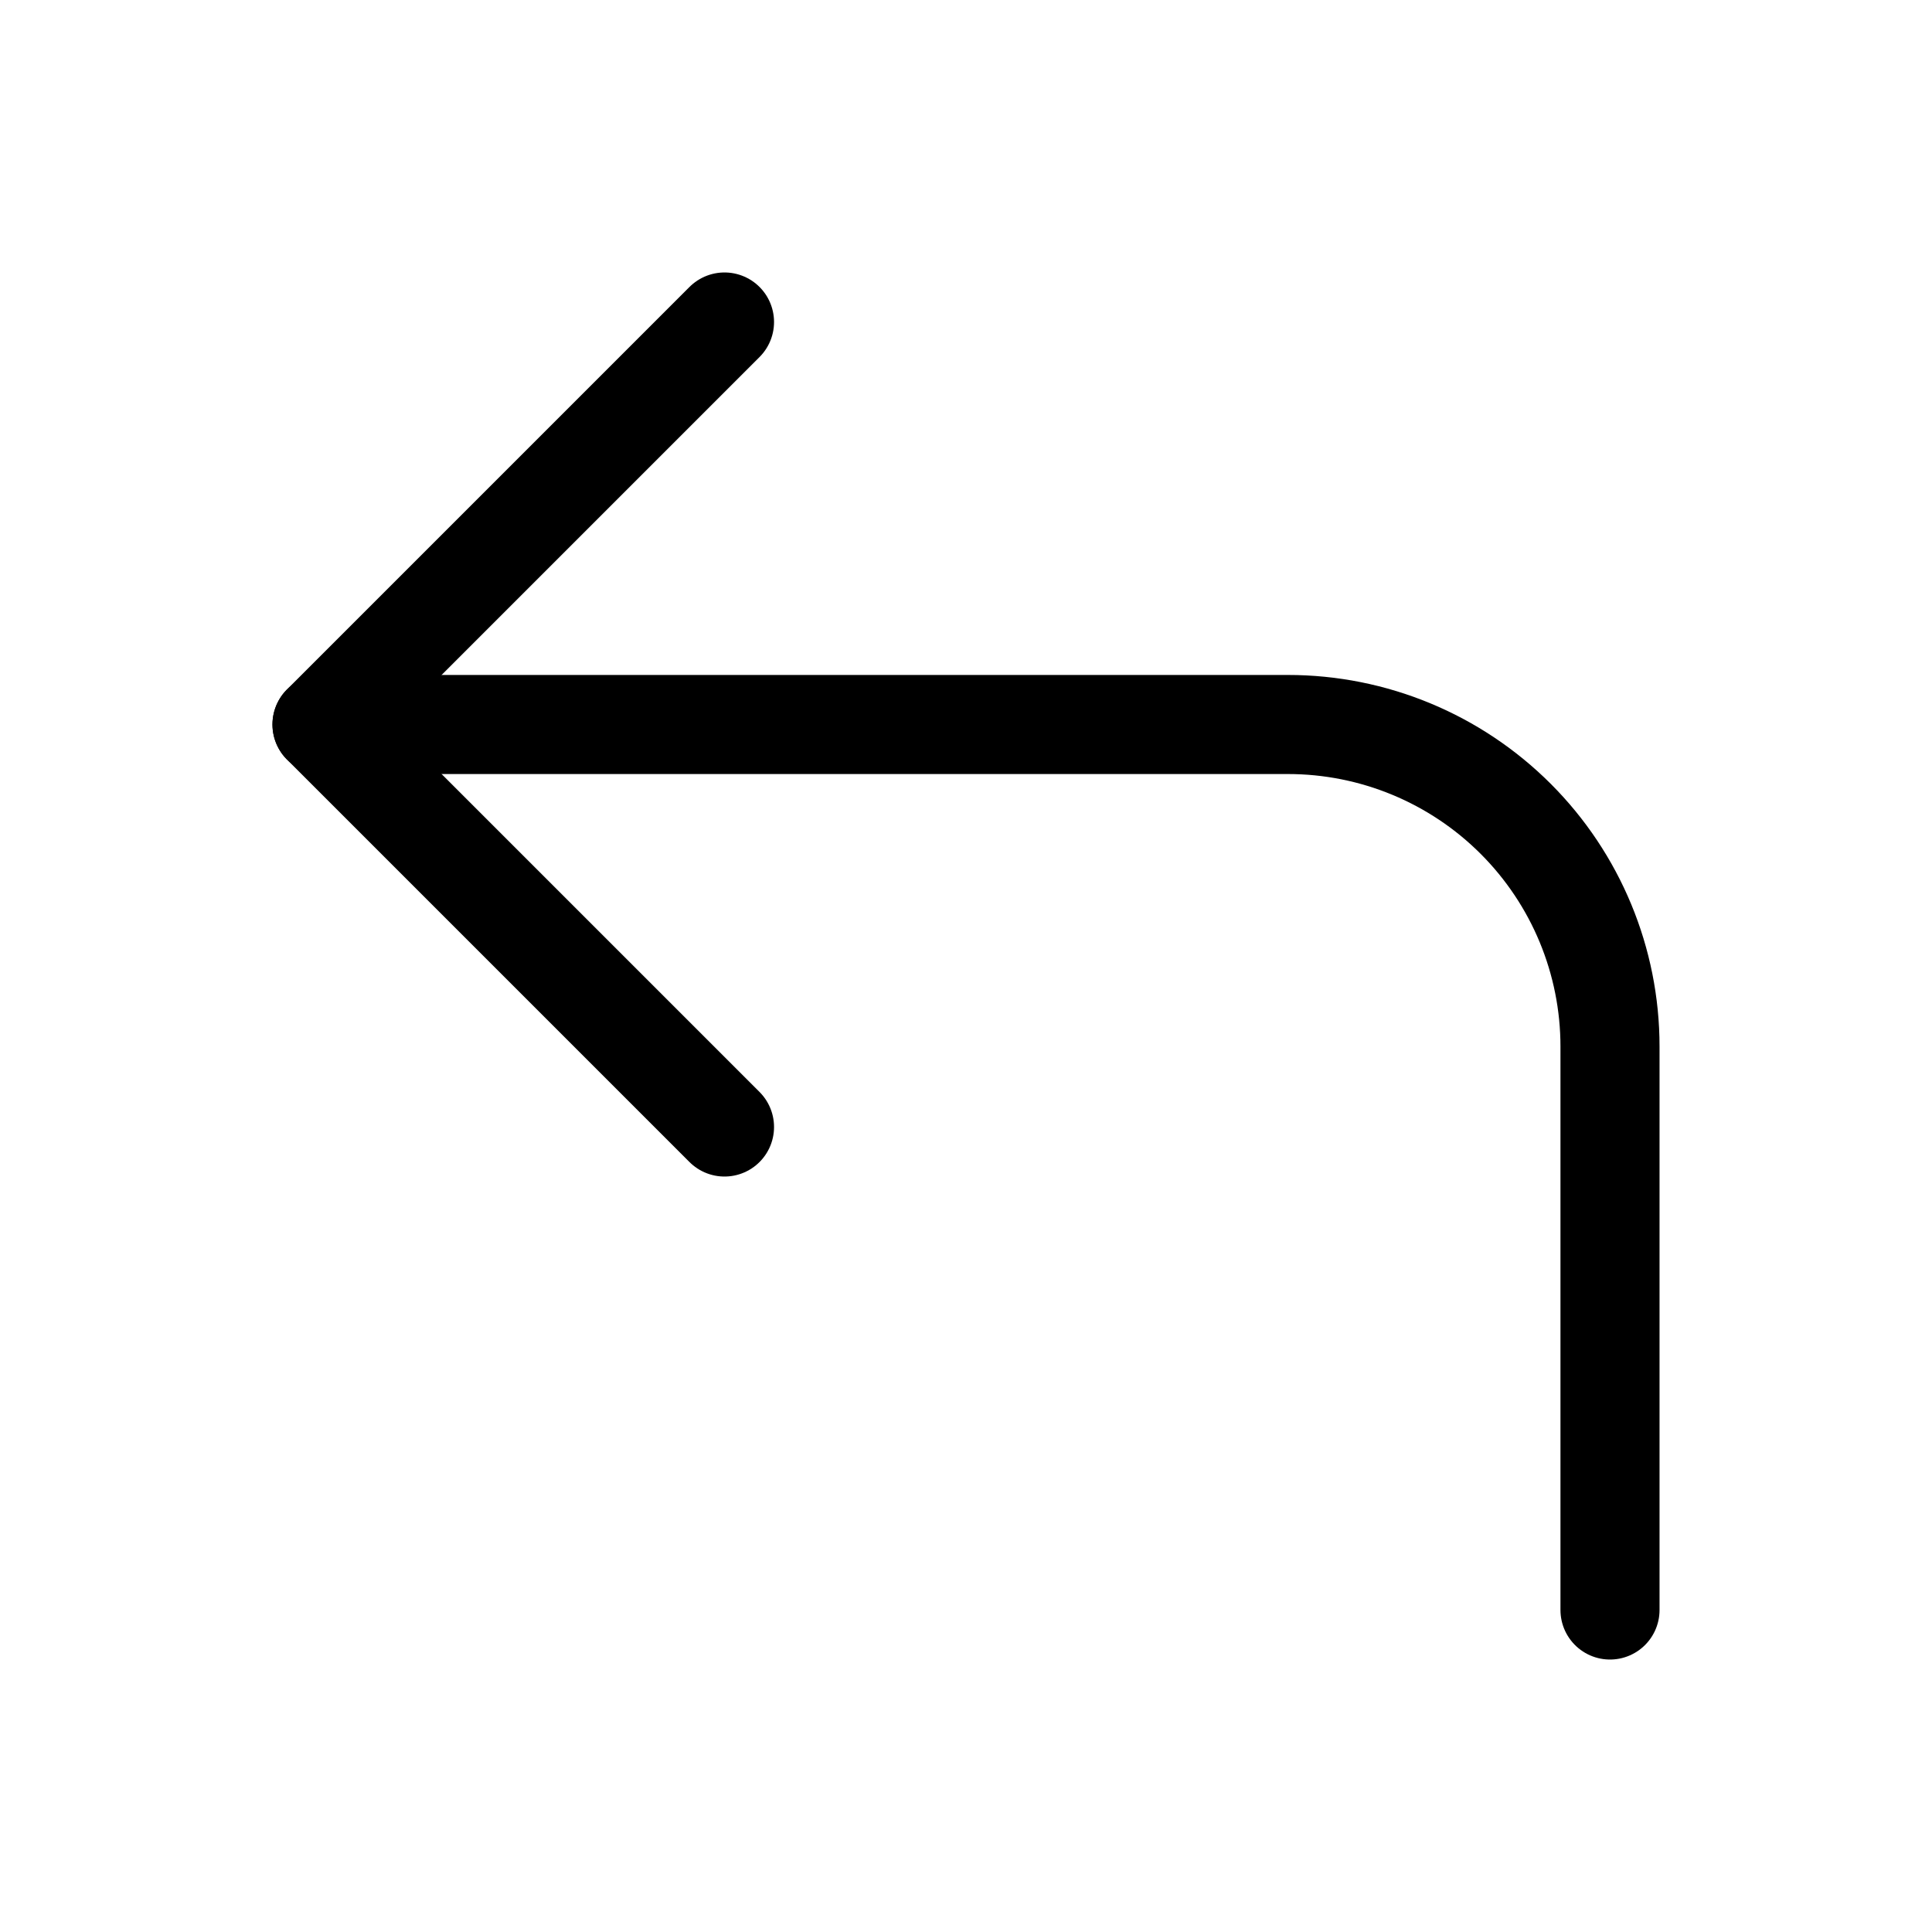
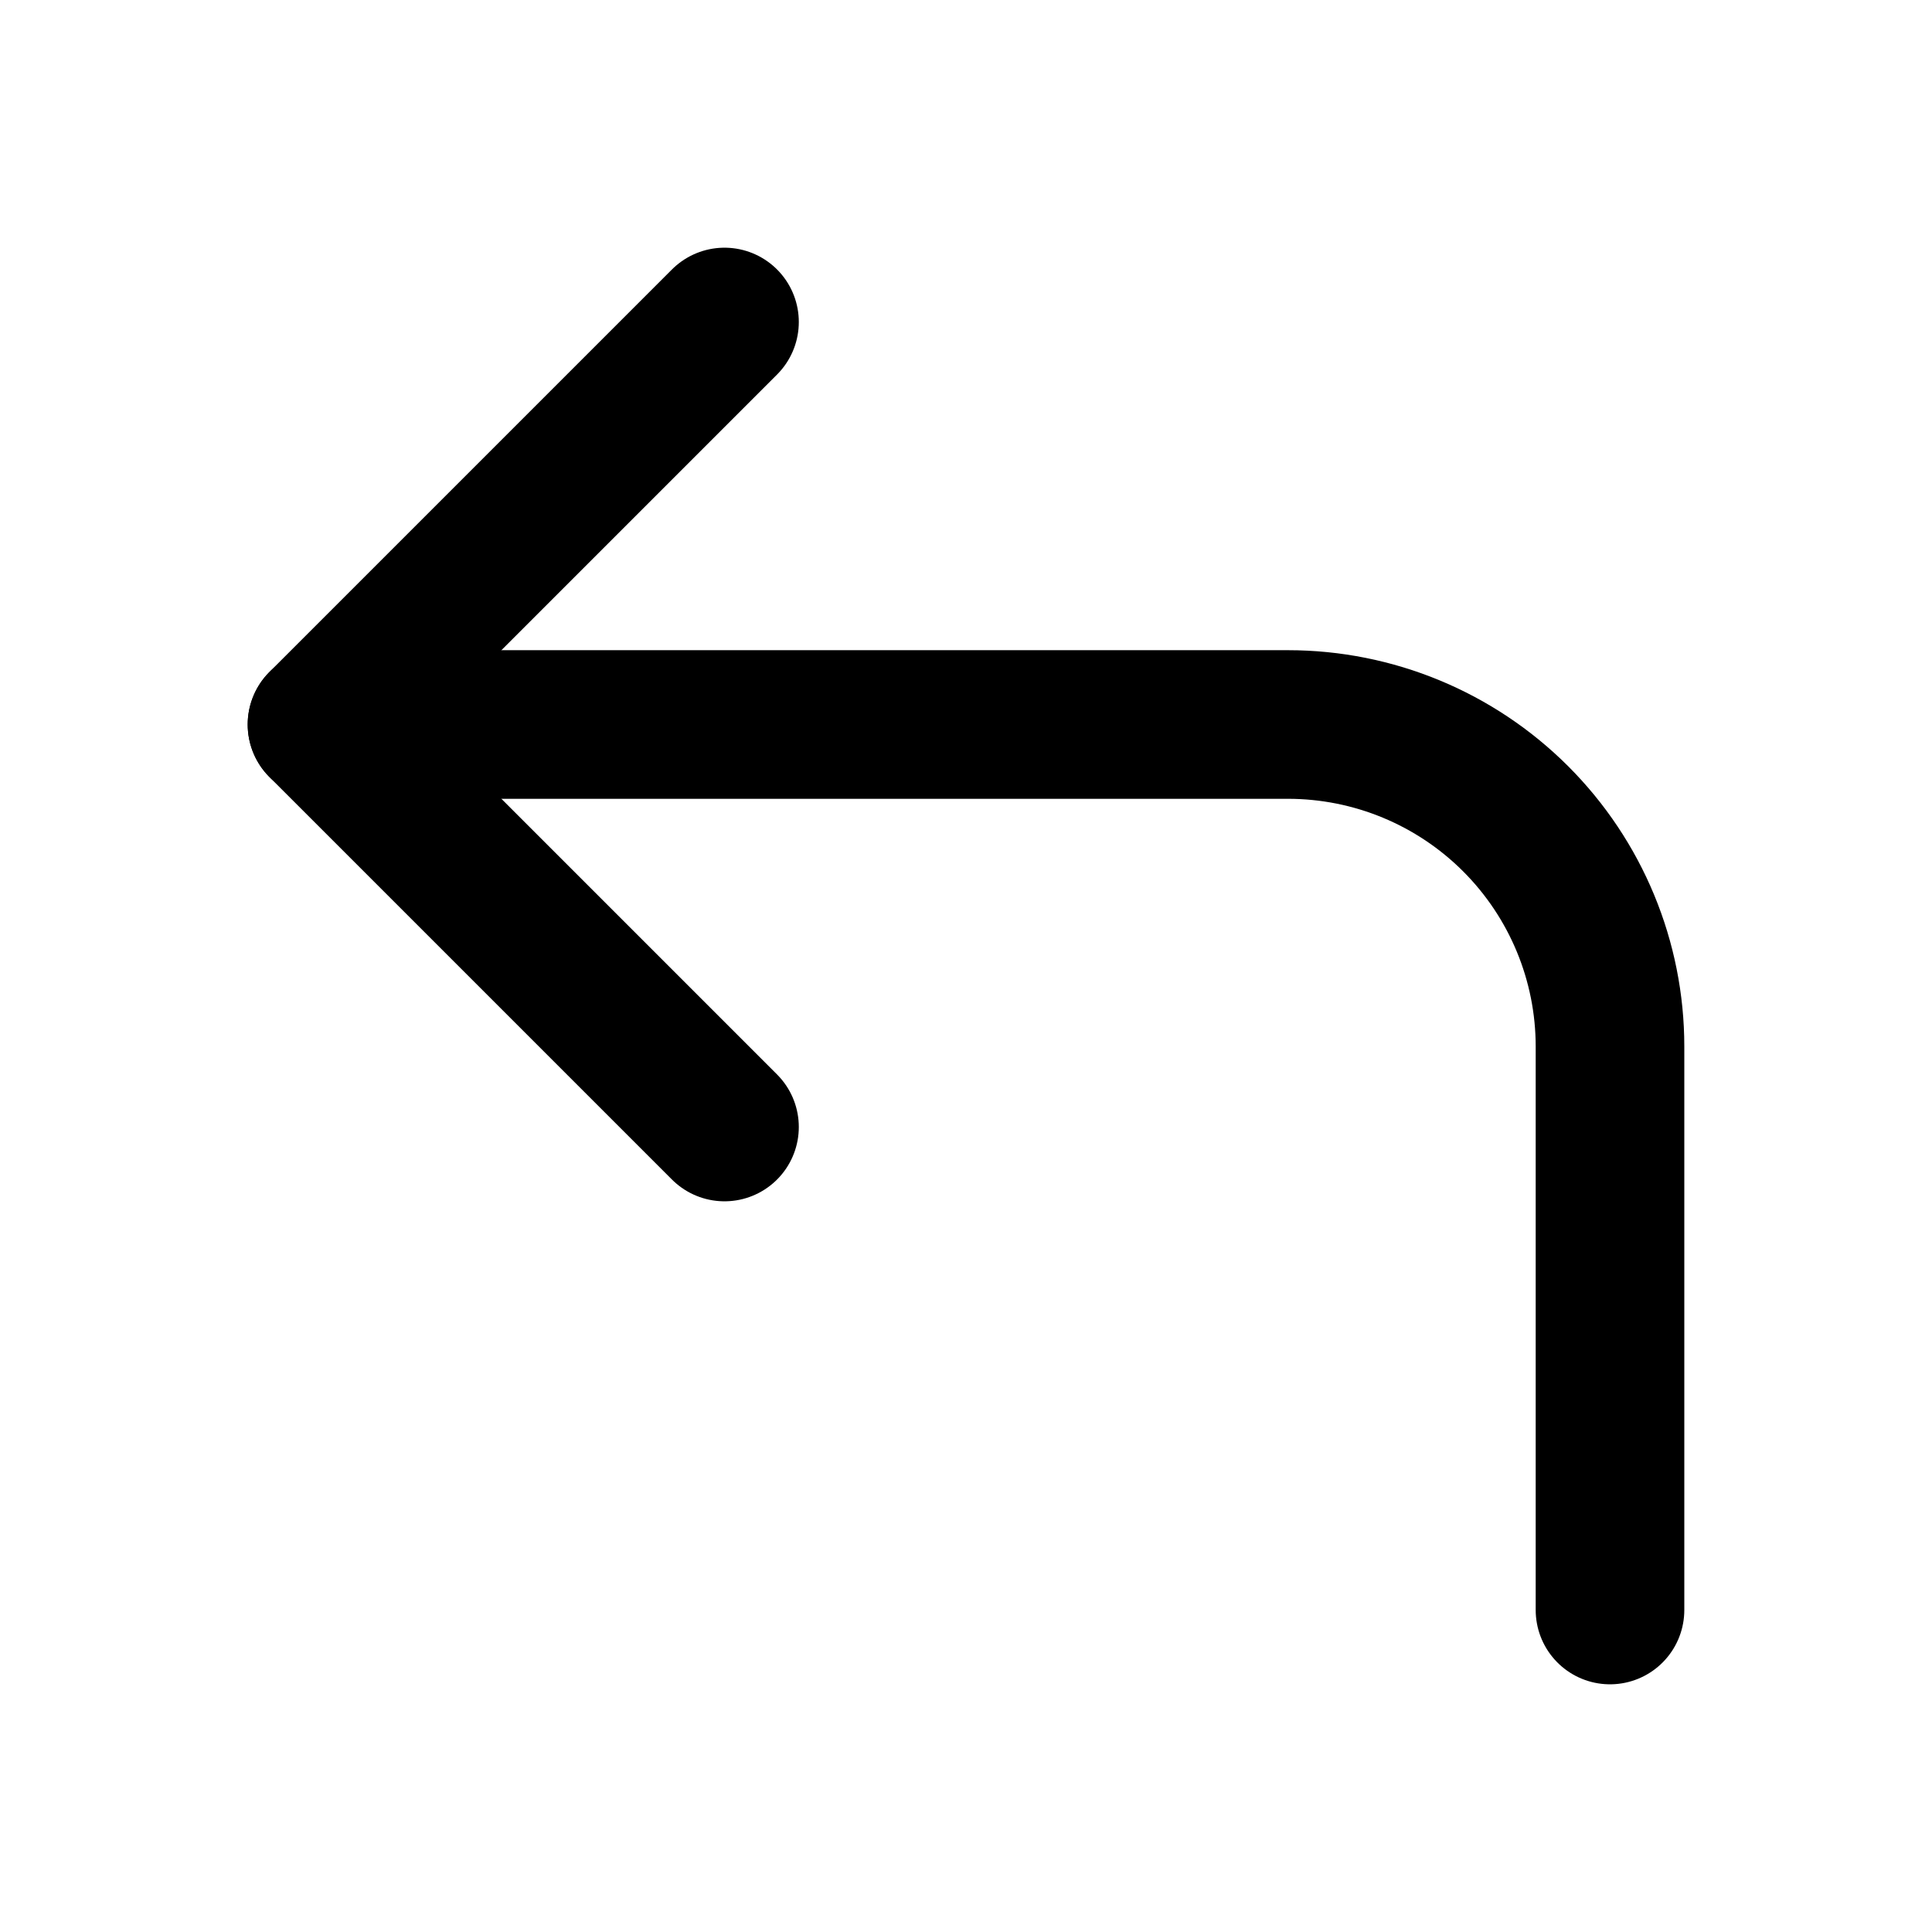
<svg xmlns="http://www.w3.org/2000/svg" width="39" height="39" viewBox="0 0 39 39" fill="none">
  <rect width="39" height="39" fill="none" />
-   <path d="M14.625 22.75L6.5 14.625L14.625 6.5" stroke="black" stroke-width="2" stroke-linecap="round" stroke-linejoin="round" />
-   <path d="M32.5 32.5V21.125C32.5 19.401 31.815 17.748 30.596 16.529C29.377 15.31 27.724 14.625 26 14.625H6.5" stroke="black" stroke-width="2" stroke-linecap="round" stroke-linejoin="round" />
+   <path d="M14.625 22.75L6.5 14.625L14.625 6.5" stroke="black" stroke-width="3" stroke-linecap="round" stroke-linejoin="round" />
+   <path d="M32.5 32.5V21.125C32.5 19.401 31.815 17.748 30.596 16.529C29.377 15.31 27.724 14.625 26 14.625H6.5" stroke="black" stroke-width="3" stroke-linecap="round" stroke-linejoin="round" />
</svg>
